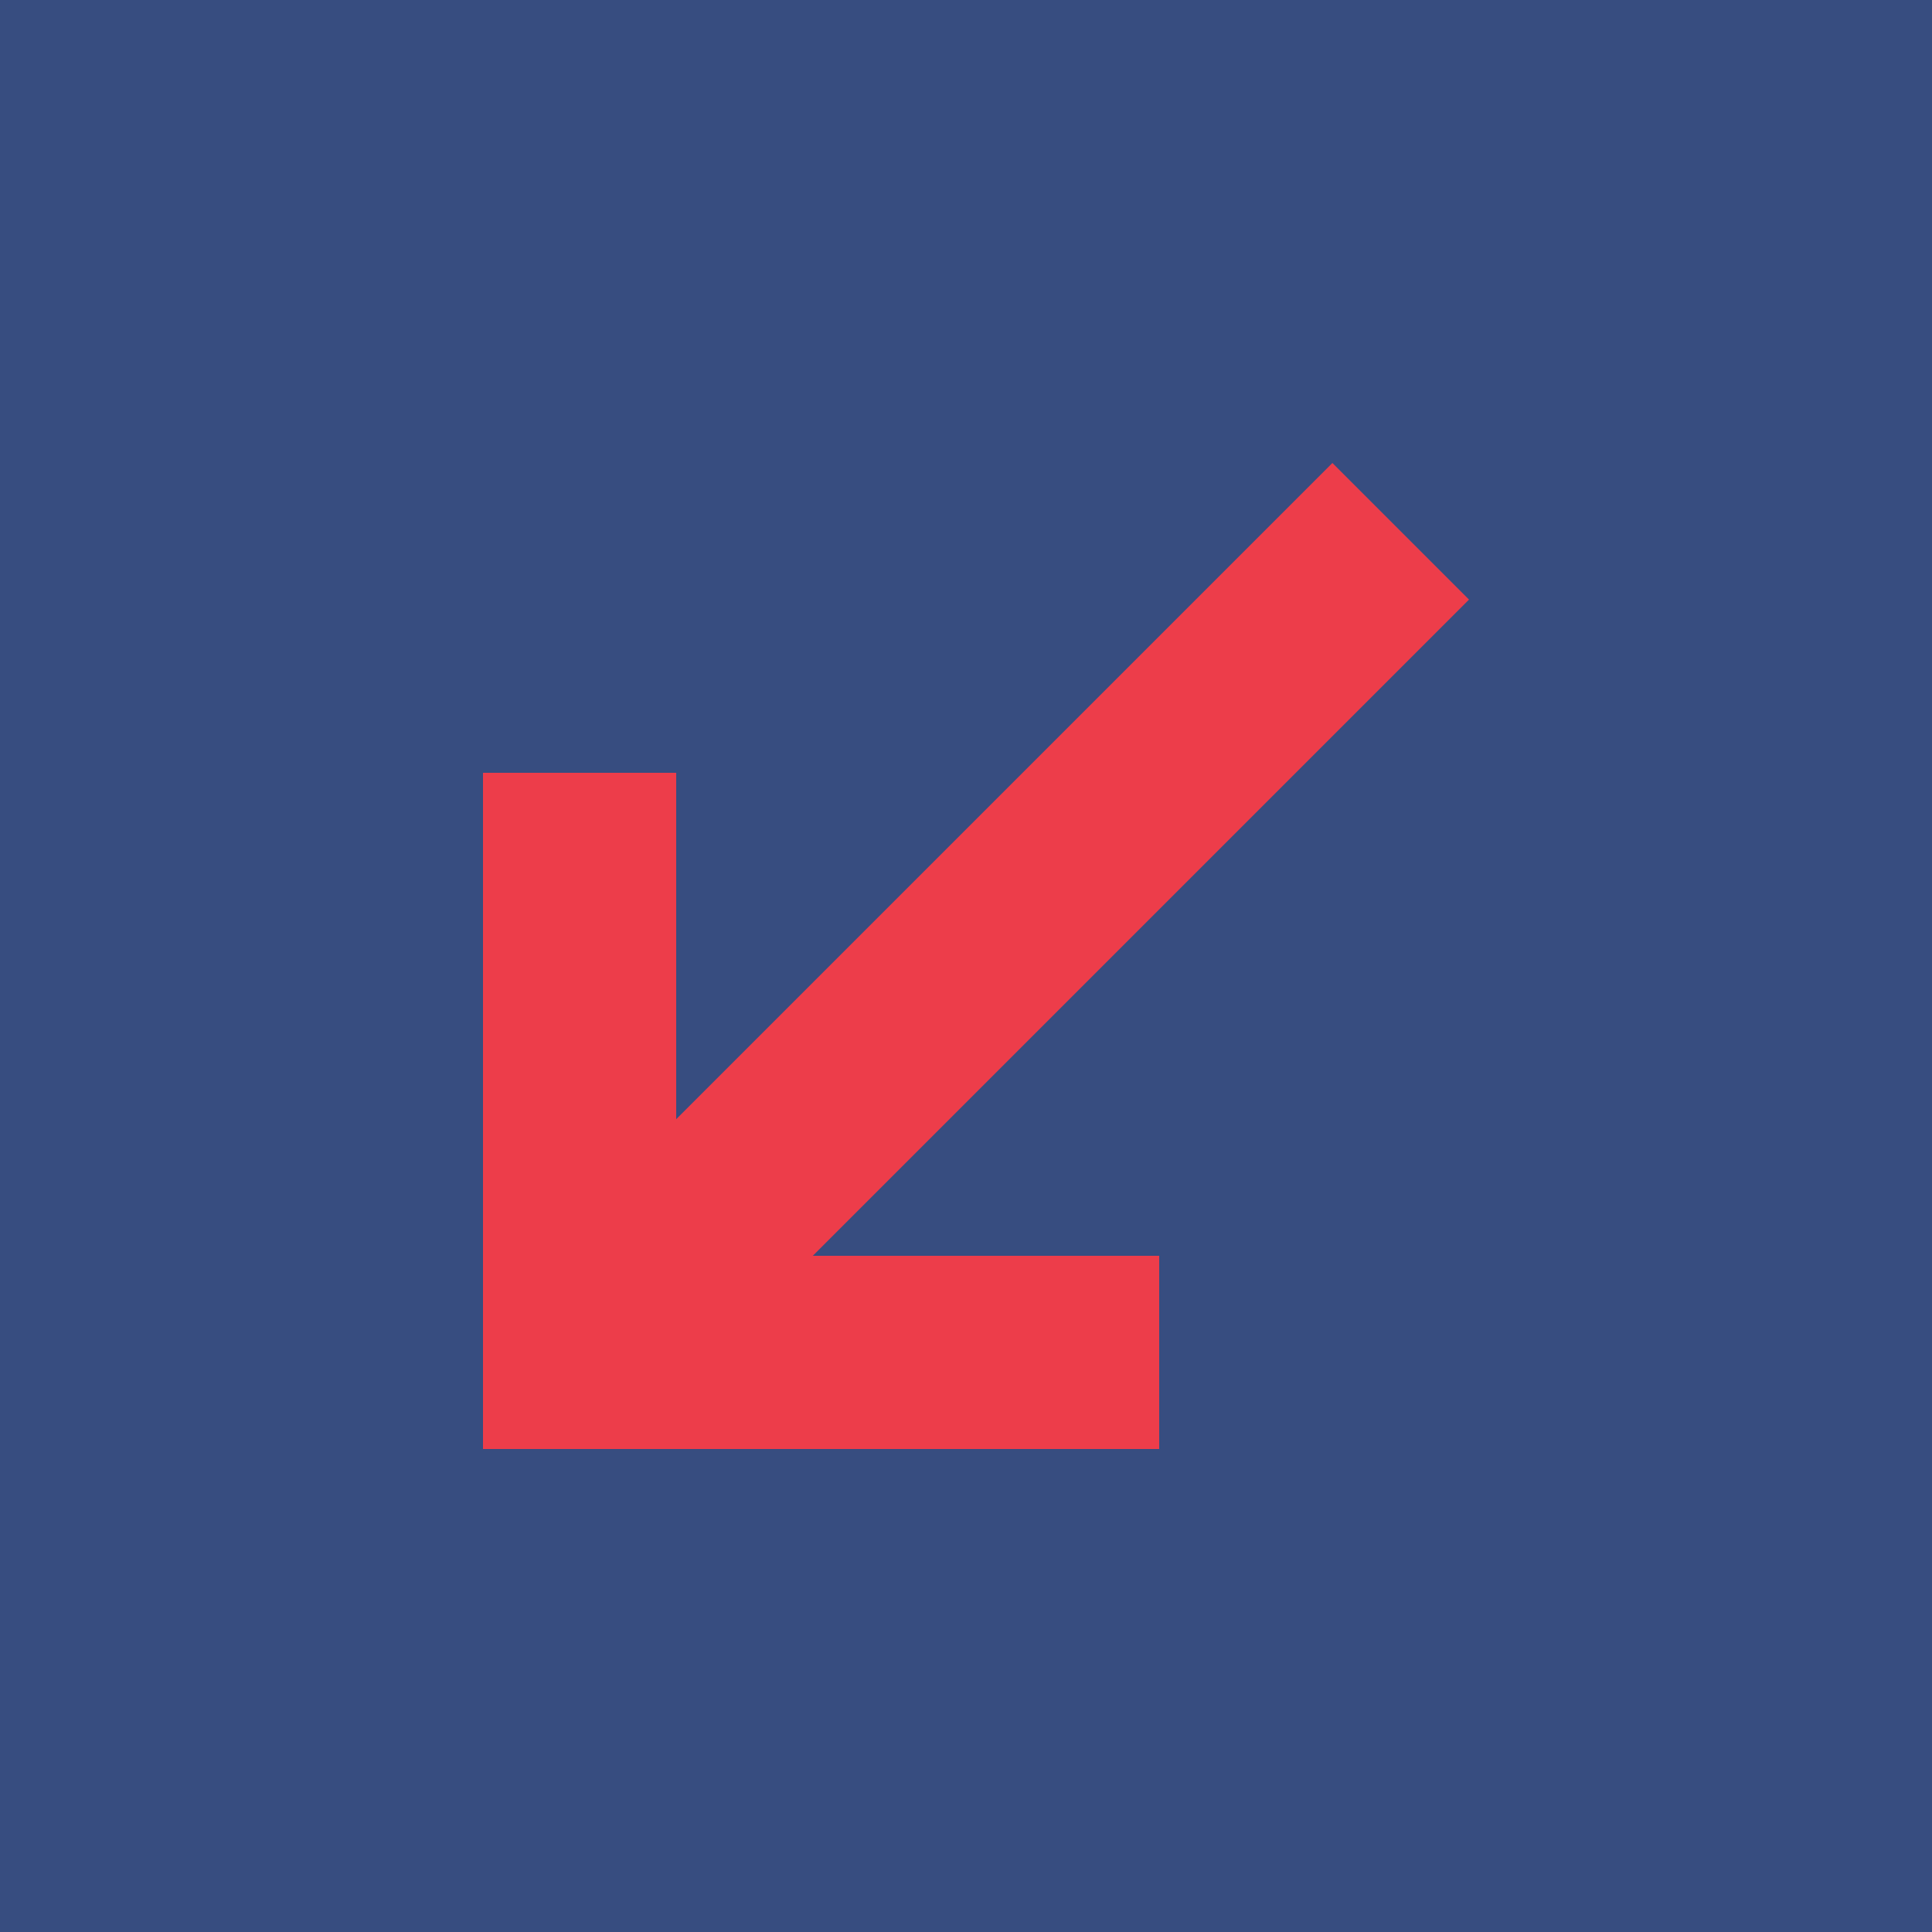
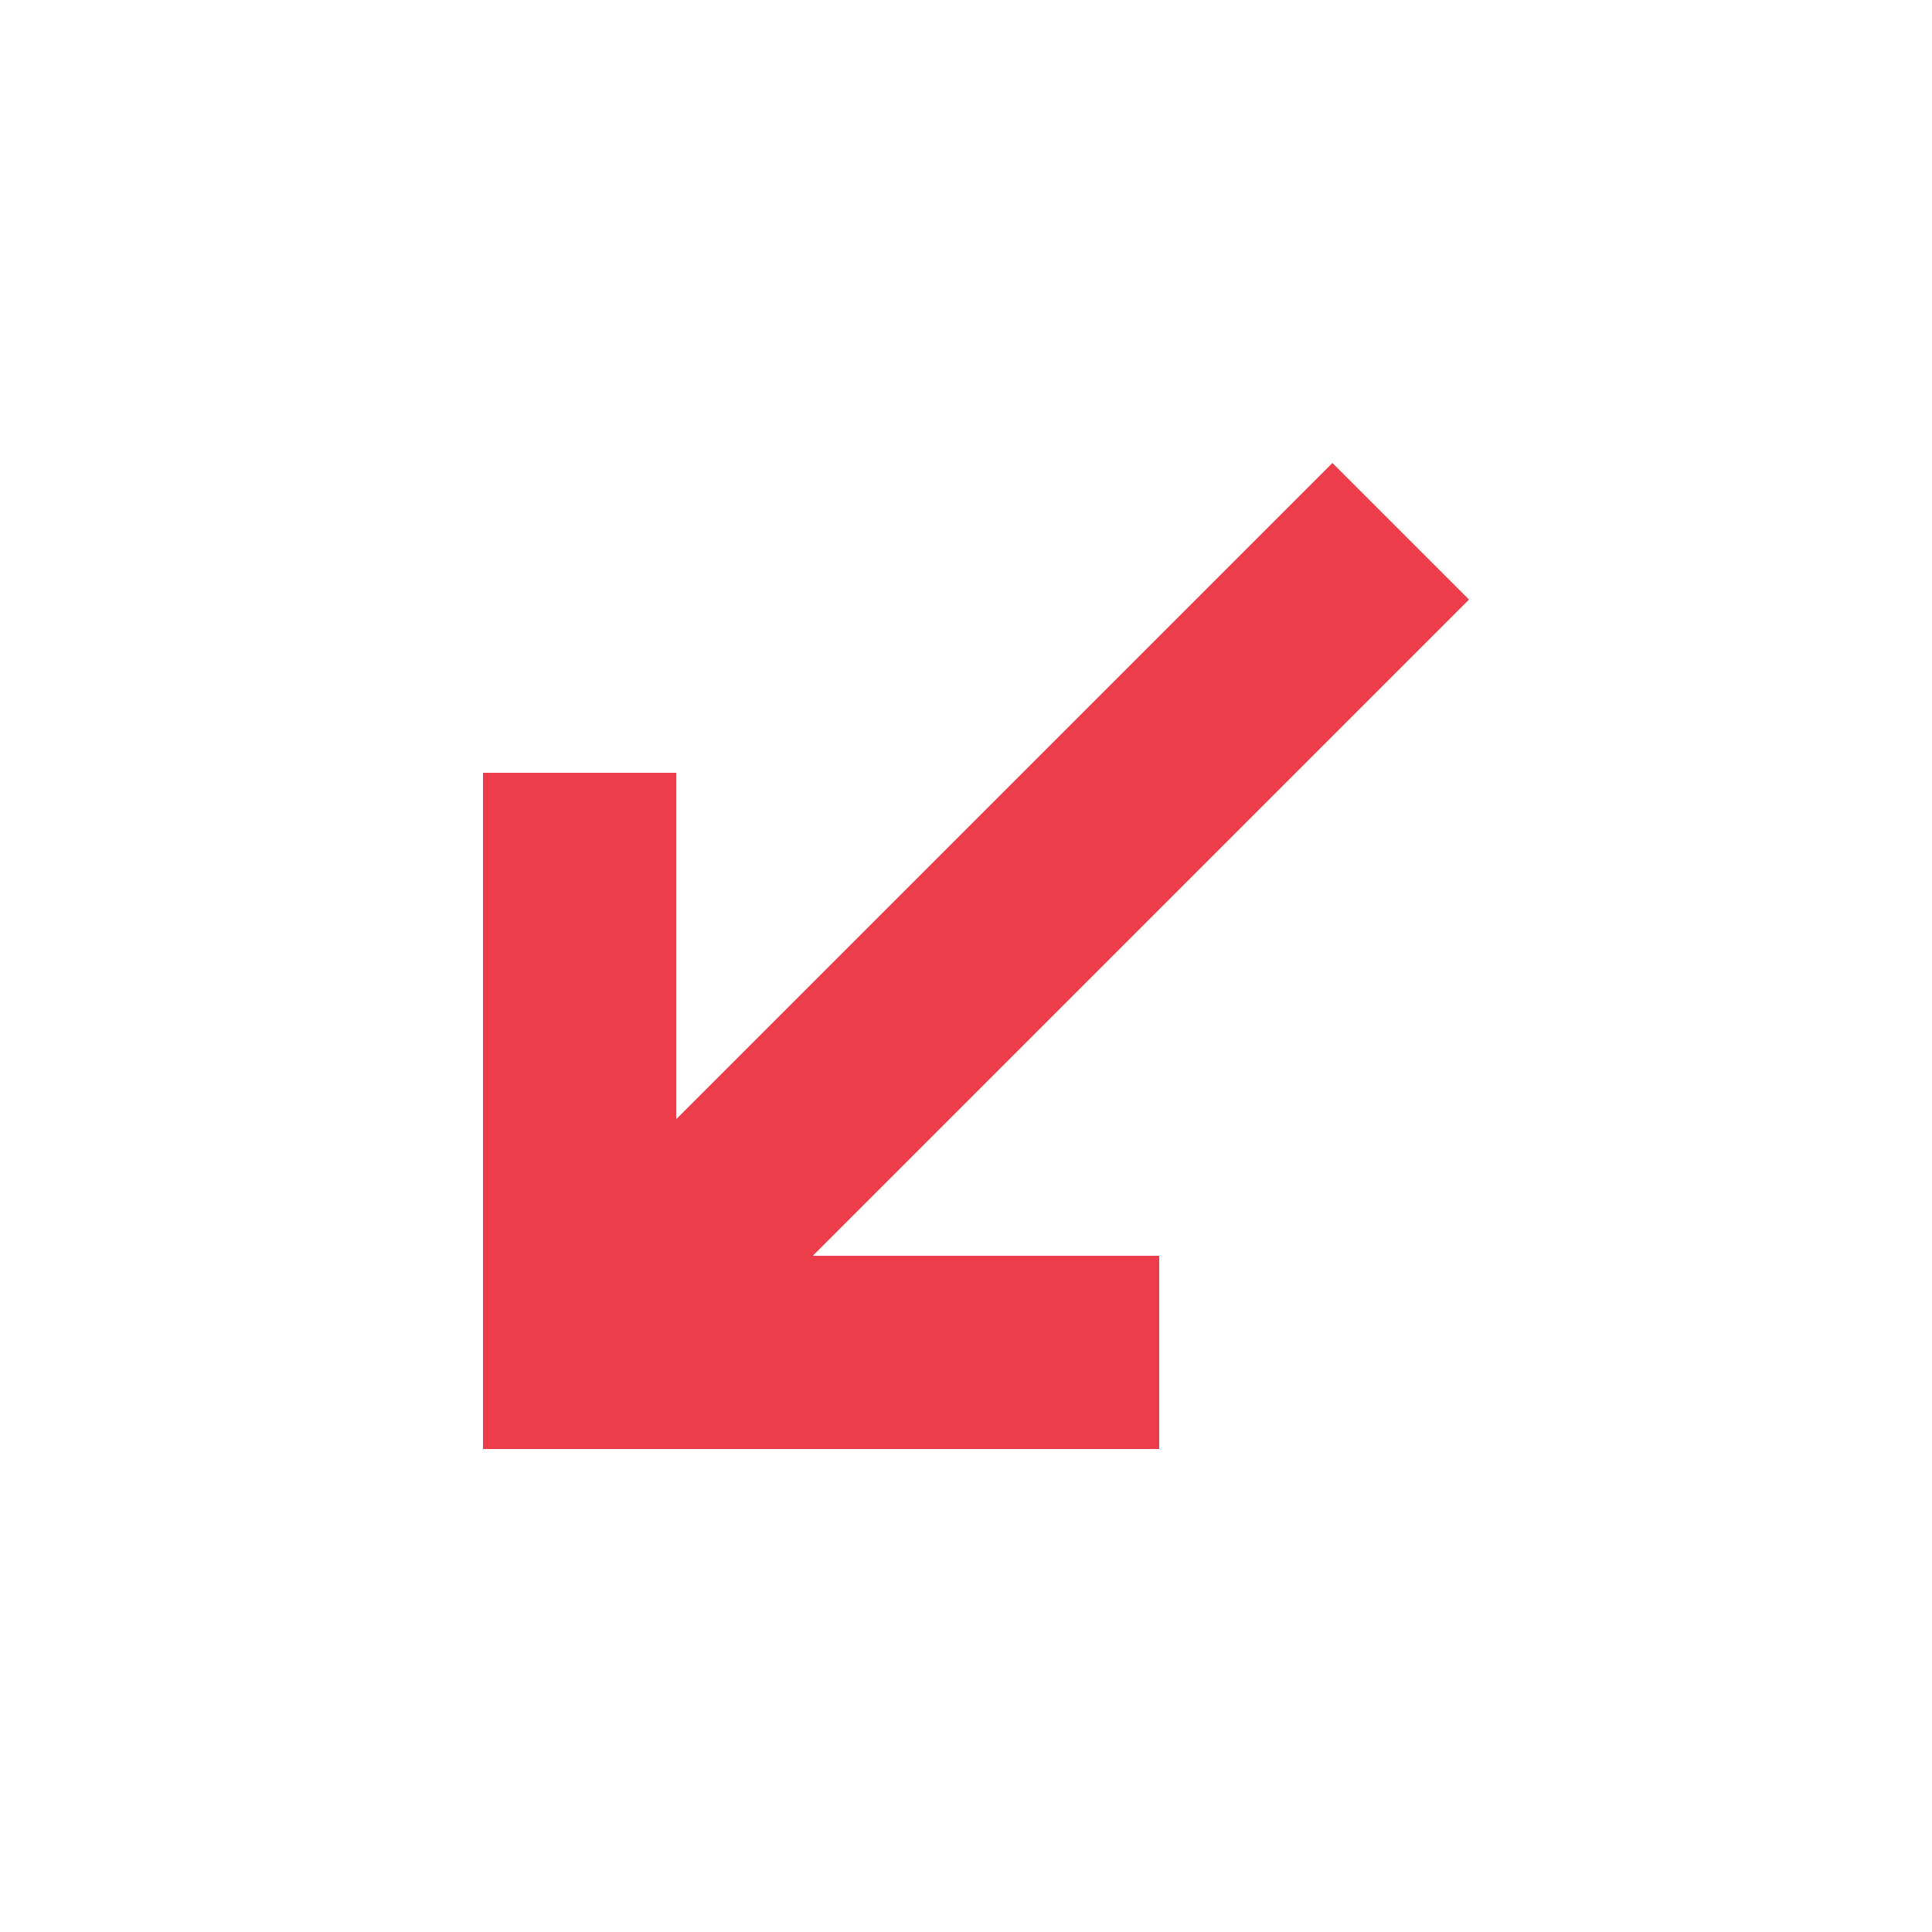
<svg xmlns="http://www.w3.org/2000/svg" width="20px" height="20px" viewBox="0 0 20 20" version="1.1">
  <g id="TPI-visuals" stroke="none" stroke-width="1" fill="none" fill-rule="evenodd">
    <g id="TPI---Individual-sector" transform="translate(-456, -1368)">
      <g id="trending-up-copy-3-icons/trending-down" transform="translate(456, 1368)">
-         <rect id="Rectangle" fill-opacity="0.8" fill="#052161" fill-rule="nonzero" x="0" y="0" width="20" height="20" />
+         <rect id="Rectangle" x="0" y="0" width="20" height="20" />
        <g id="trending-up" transform="translate(10.5, 9.5) rotate(-180) translate(-10.5, -9.5) translate(6, 5)" stroke="#ED3D4A" stroke-width="2">
          <line x1="9" y1="0" x2="0.5" y2="8.5" id="Path" />
          <polyline id="Path" points="3 0 9 0 9 6" />
        </g>
      </g>
    </g>
  </g>
</svg>
